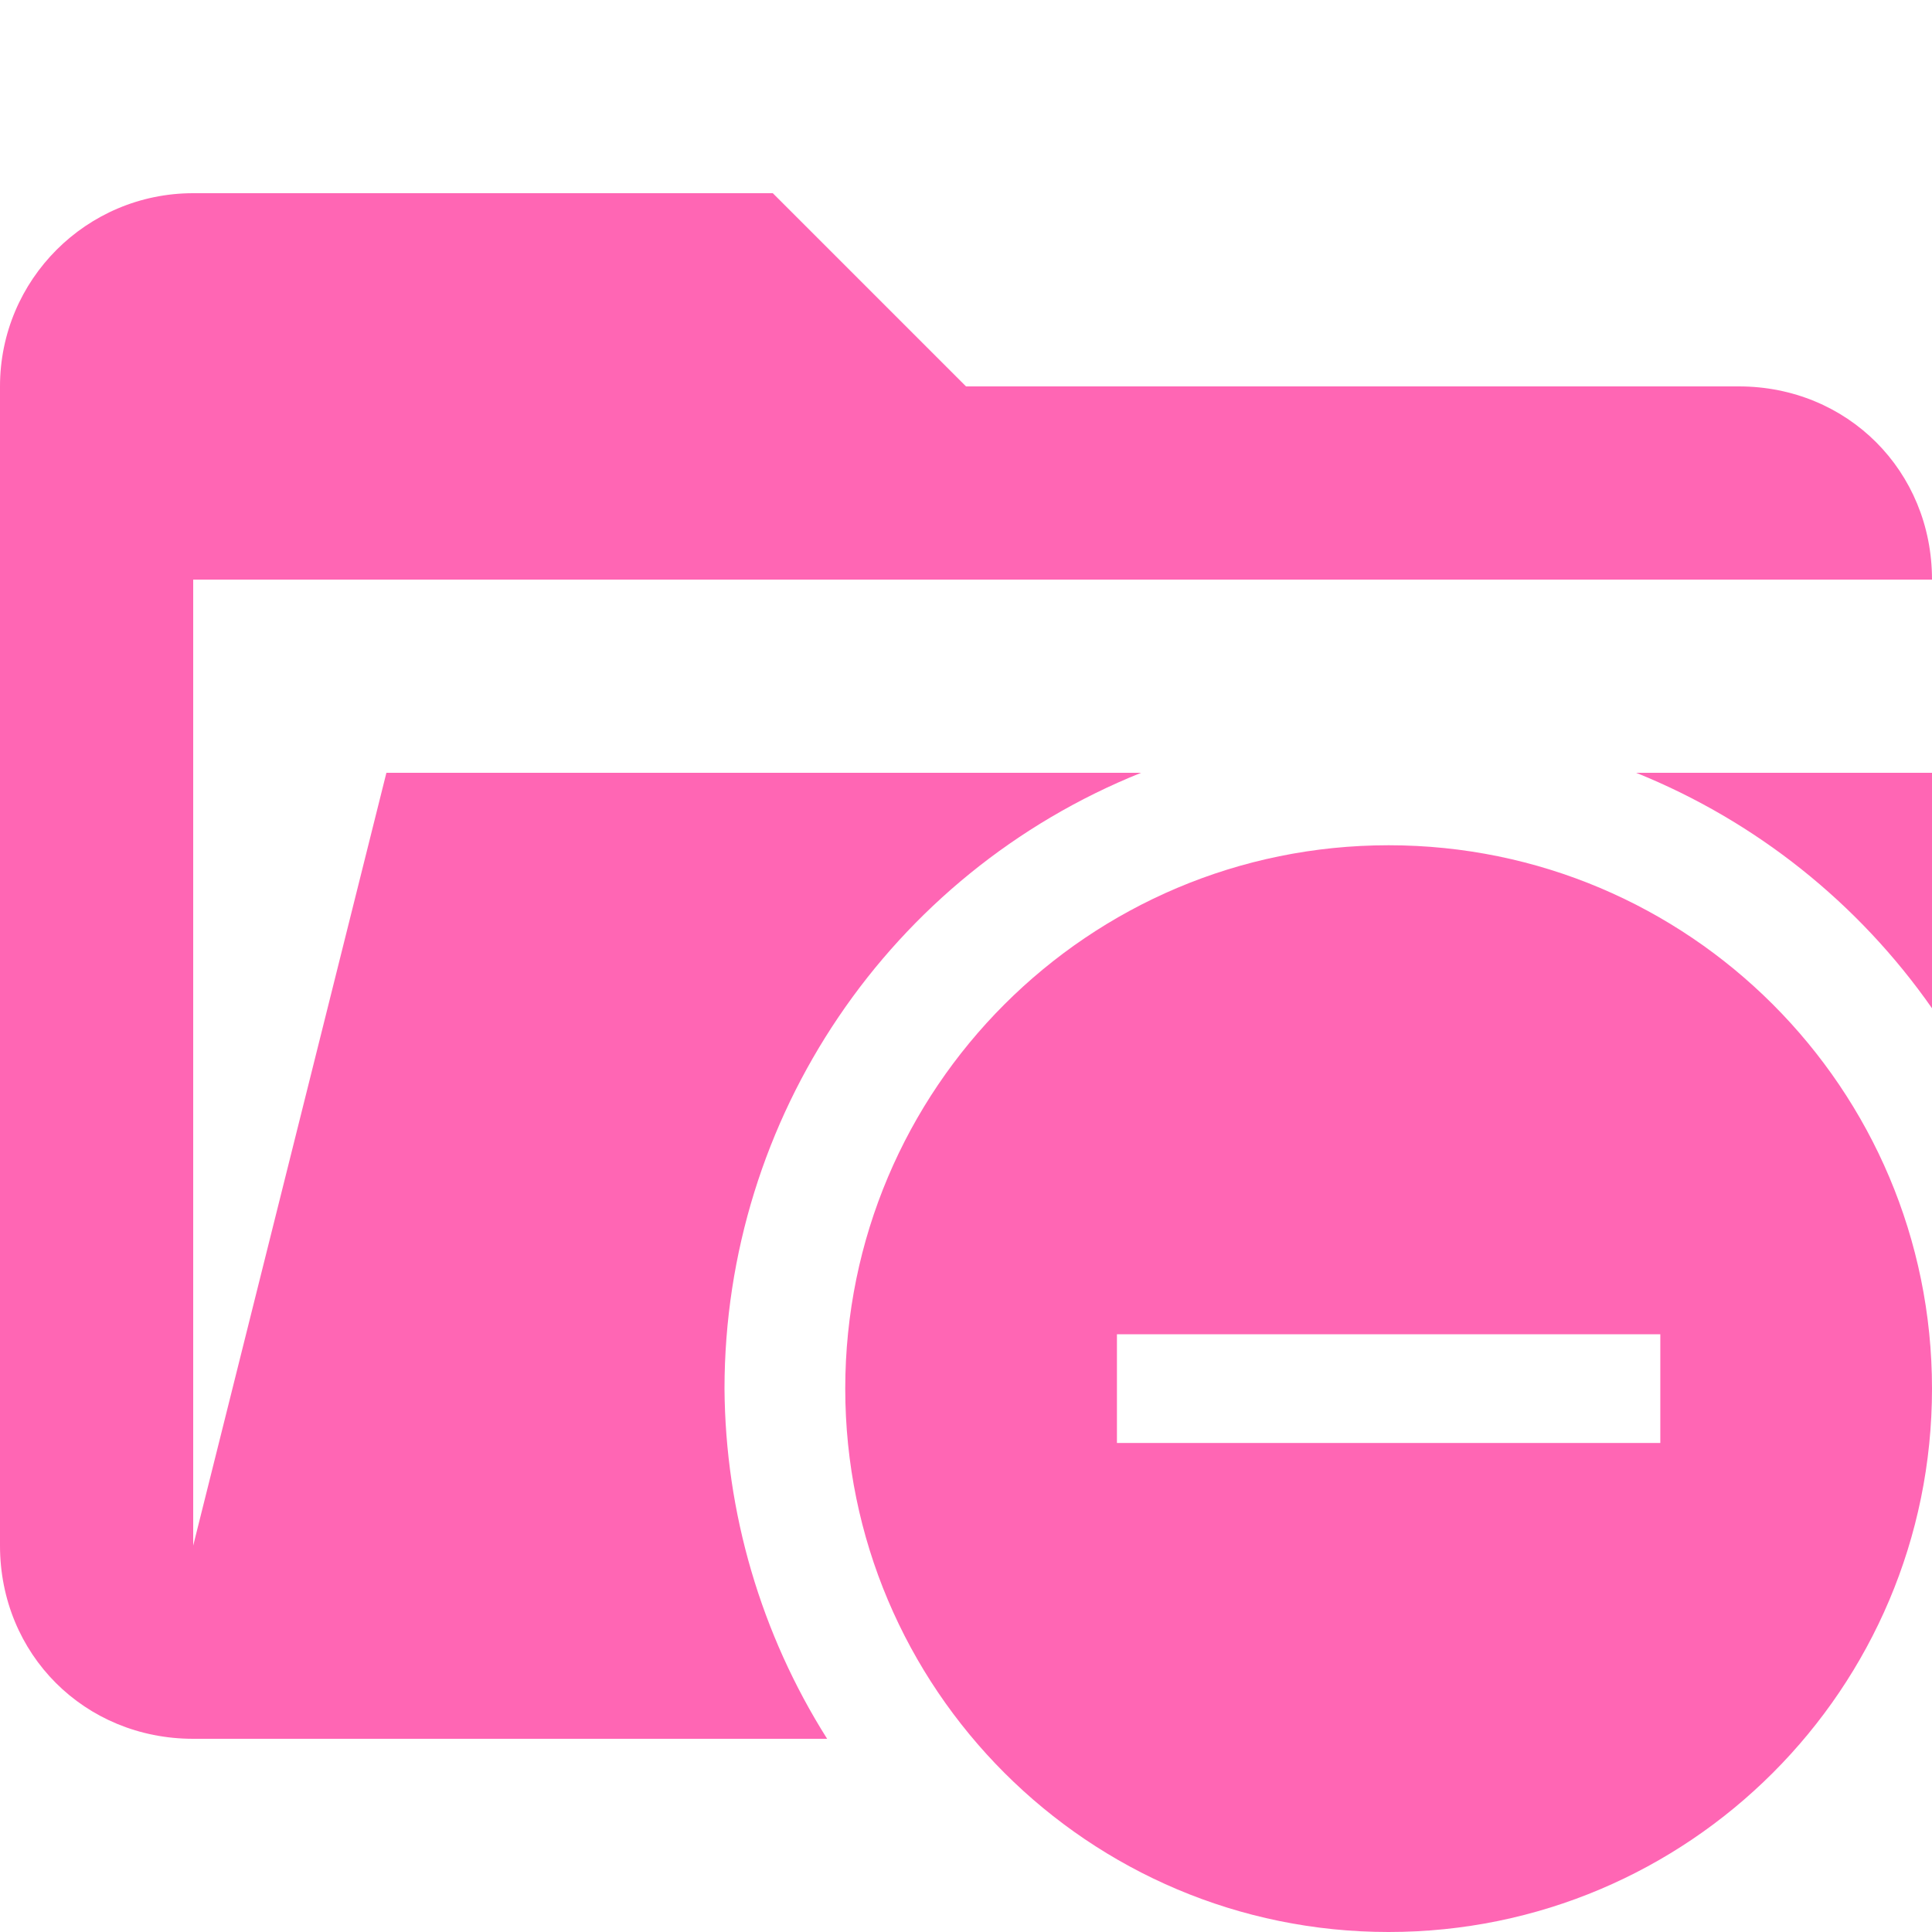
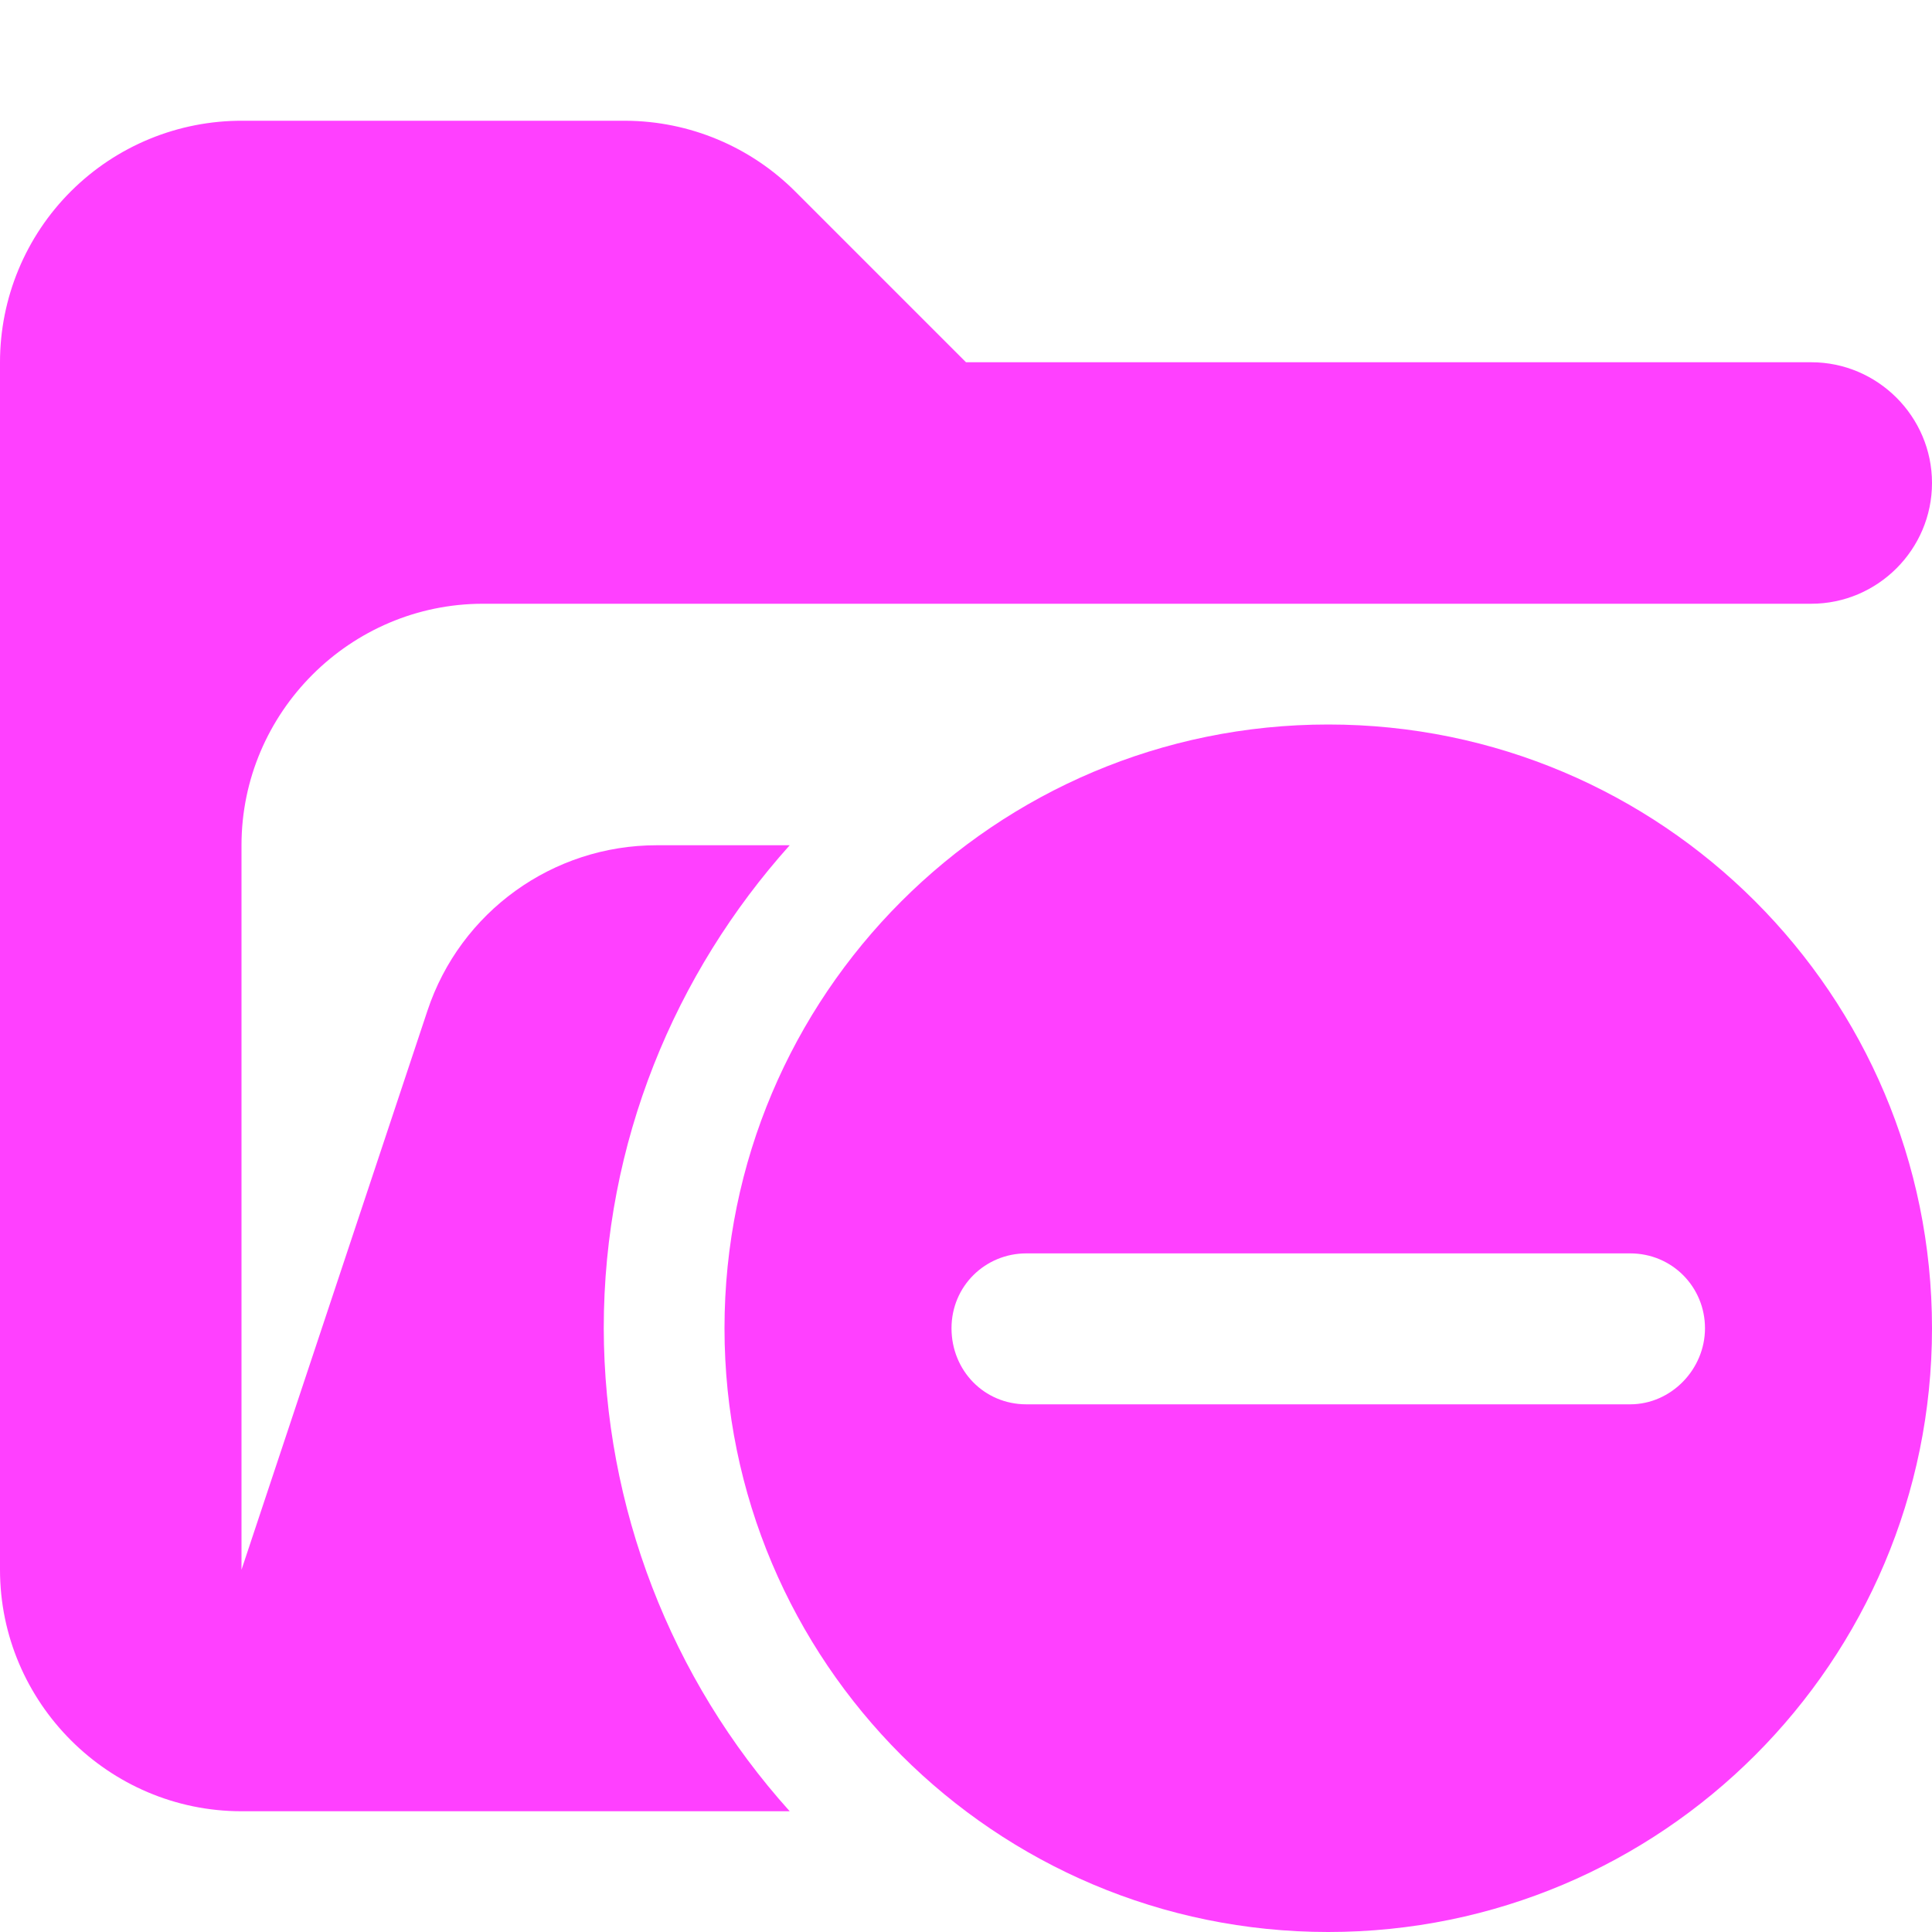
- <svg xmlns="http://www.w3.org/2000/svg" viewBox="0 0 32 32">
-   <path d="M12 23a11 11 0 0 1 6.9-10.2H6.4L3.2 25.6v-16H32c0-1.8-1.4-3.2-3.2-3.2H16l-3.2-3.2H3.2A3.2 3.2 0 0 0 0 6.4v19.2c0 1.8 1.4 3.2 3.2 3.2h10.5A11 11 0 0 1 12 23Z" fill="#ff66b4" />
-   <path d="M32 16.7v-3.9h-4.9a11 11 0 0 1 4.9 3.9ZM23 14a9 9 0 1 0 0 18 9 9 0 0 0 0-18Zm4.5 9.9h-9v-1.8h9v1.8Z" fill="#ff66b4" />
+ <svg xmlns="http://www.w3.org/2000/svg" viewBox="0 0 16 16">
+   <path fill="#ff40ff" d="M5 11c0-1.54.59-2.94 1.54-4h-1.1a2 2 0 0 0-1.9 1.37L2 13V7c0-1.1.9-2 2-2h11c.55 0 1-.45 1-1s-.45-1-1-1H8L6.59 1.59A2 2 0 0 0 5.18 1H2.01A2 2 0 0 0 0 3v10c0 1.1.9 2 2 2h4.54A6 6 0 0 1 5 11" />
+   <path fill="#ff40ff" d="M11 6a5 5 0 1 0 0 10 5 5 0 0 0 0-10m2.5 5.63h-5c-.35 0-.62-.28-.62-.63s.28-.62.62-.62h5c.35 0 .62.28.62.62s-.28.63-.62.63" />
</svg>
